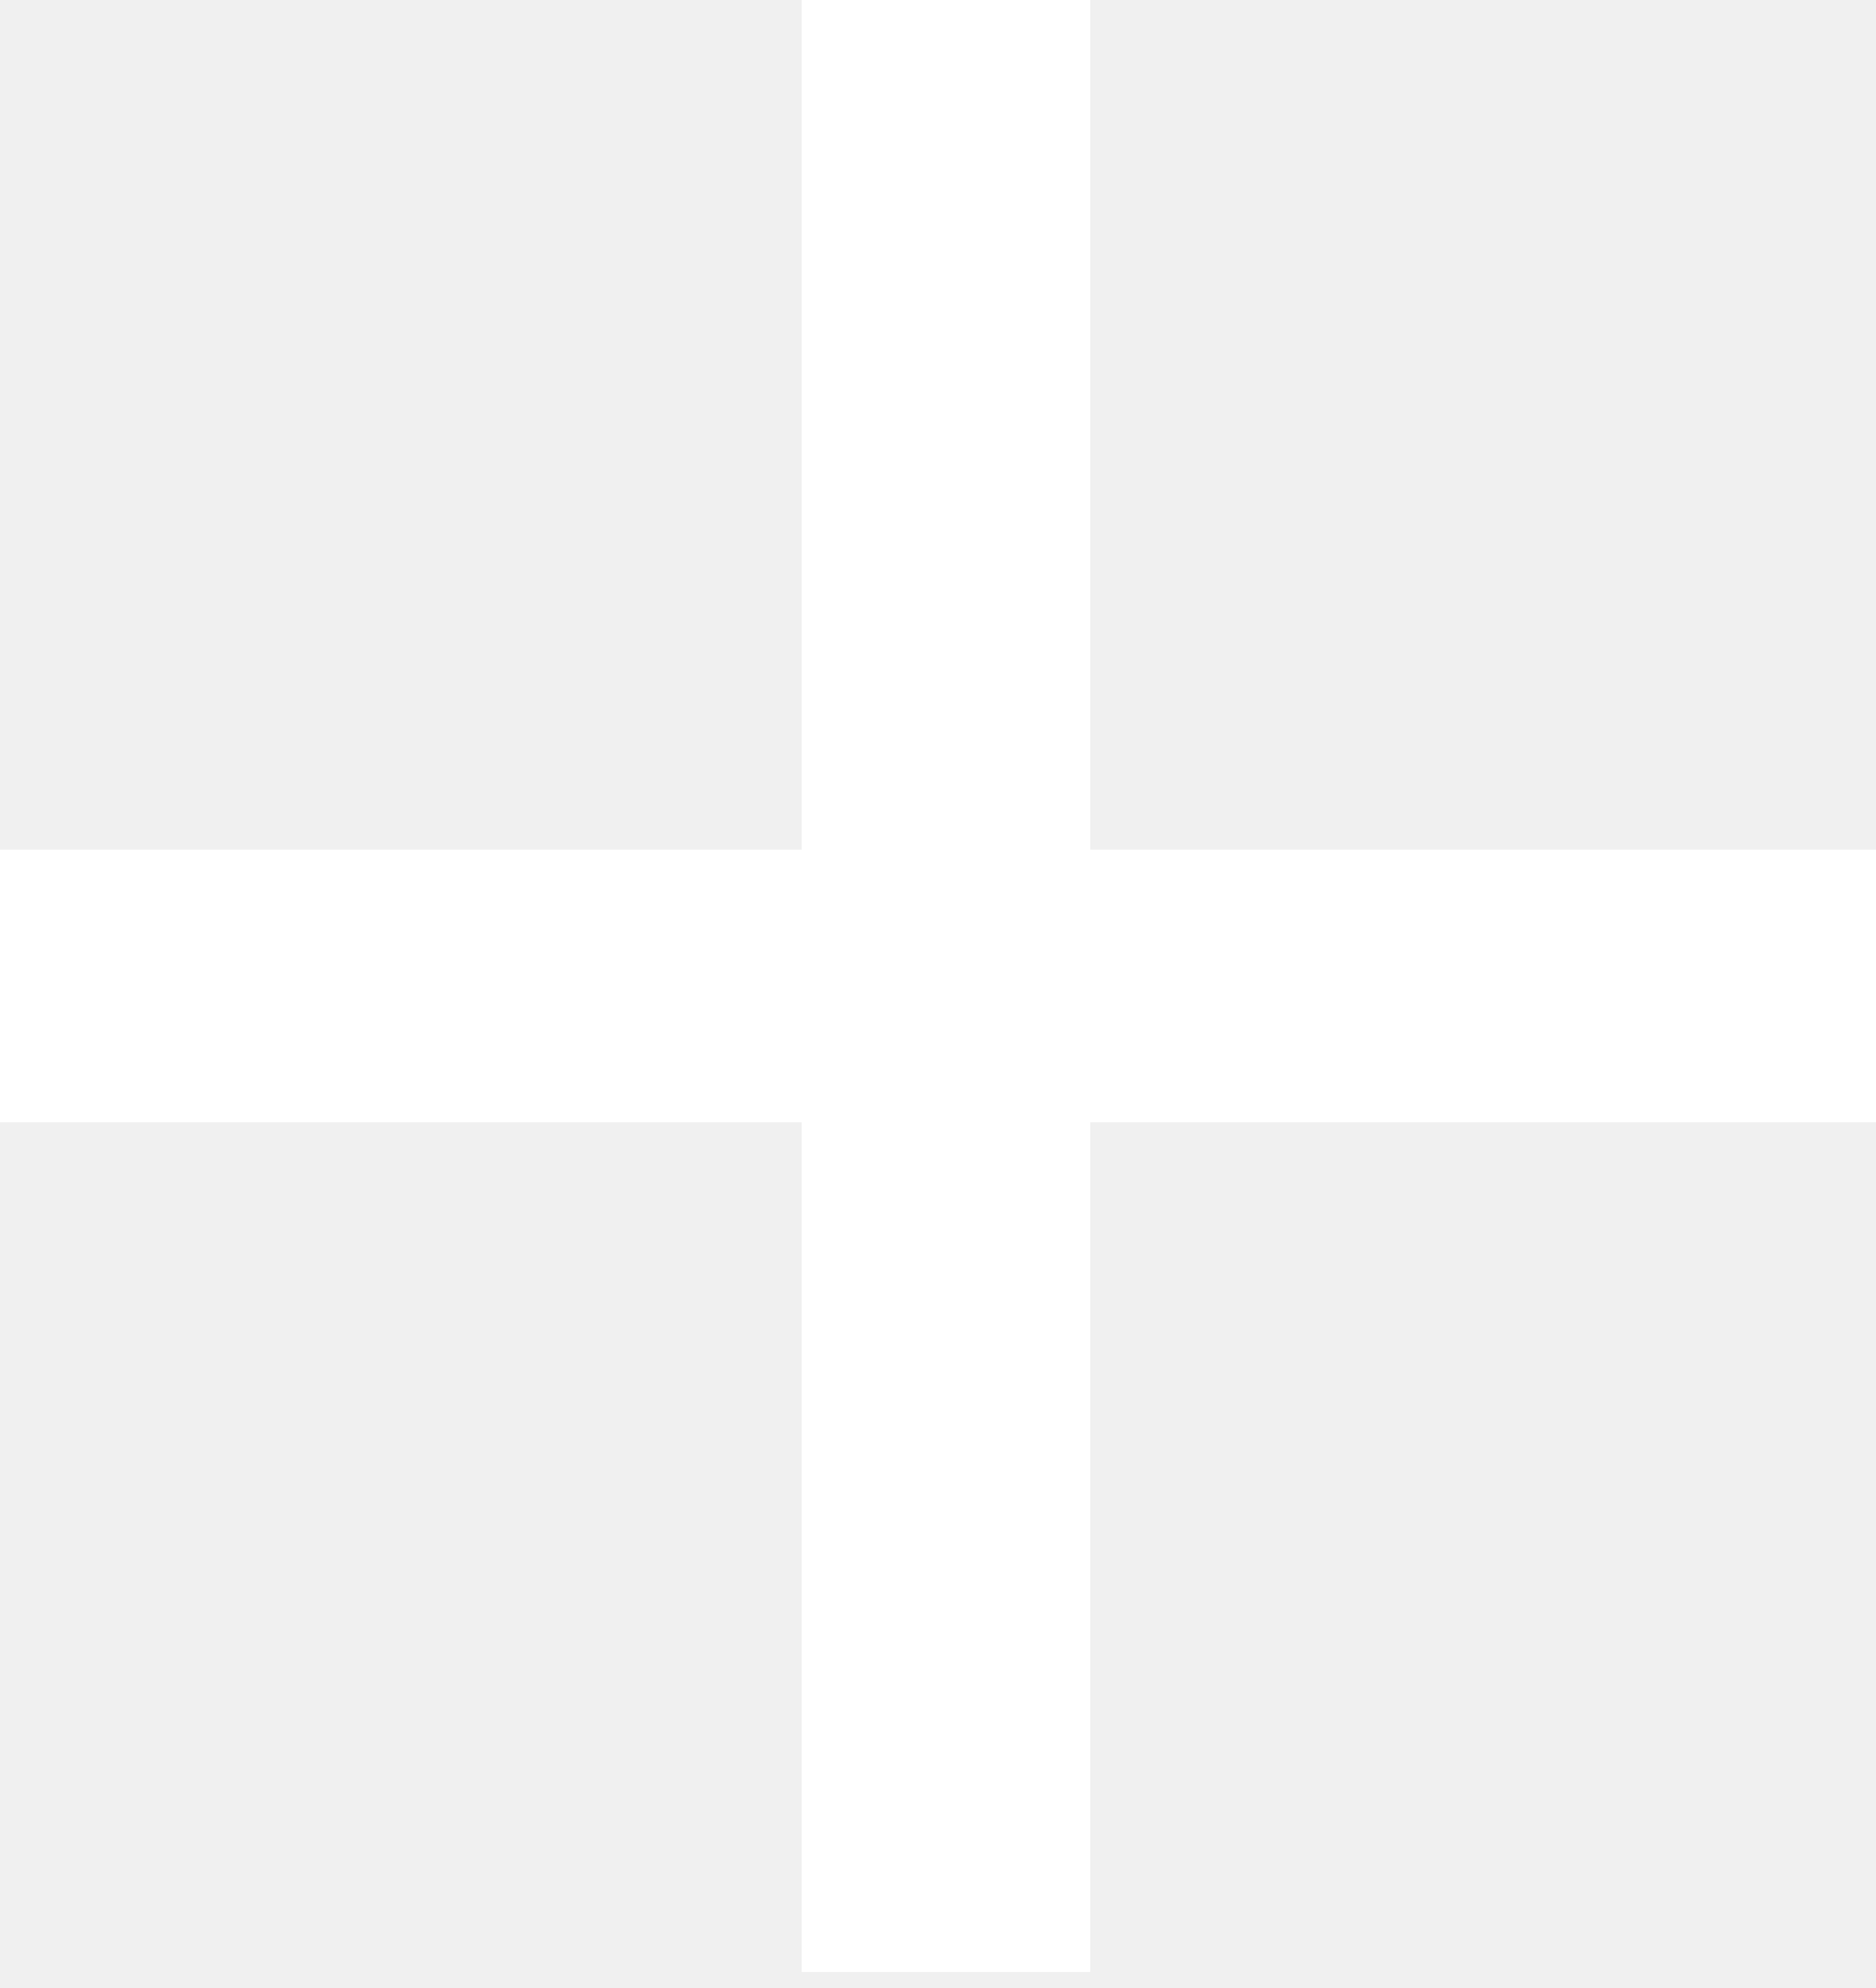
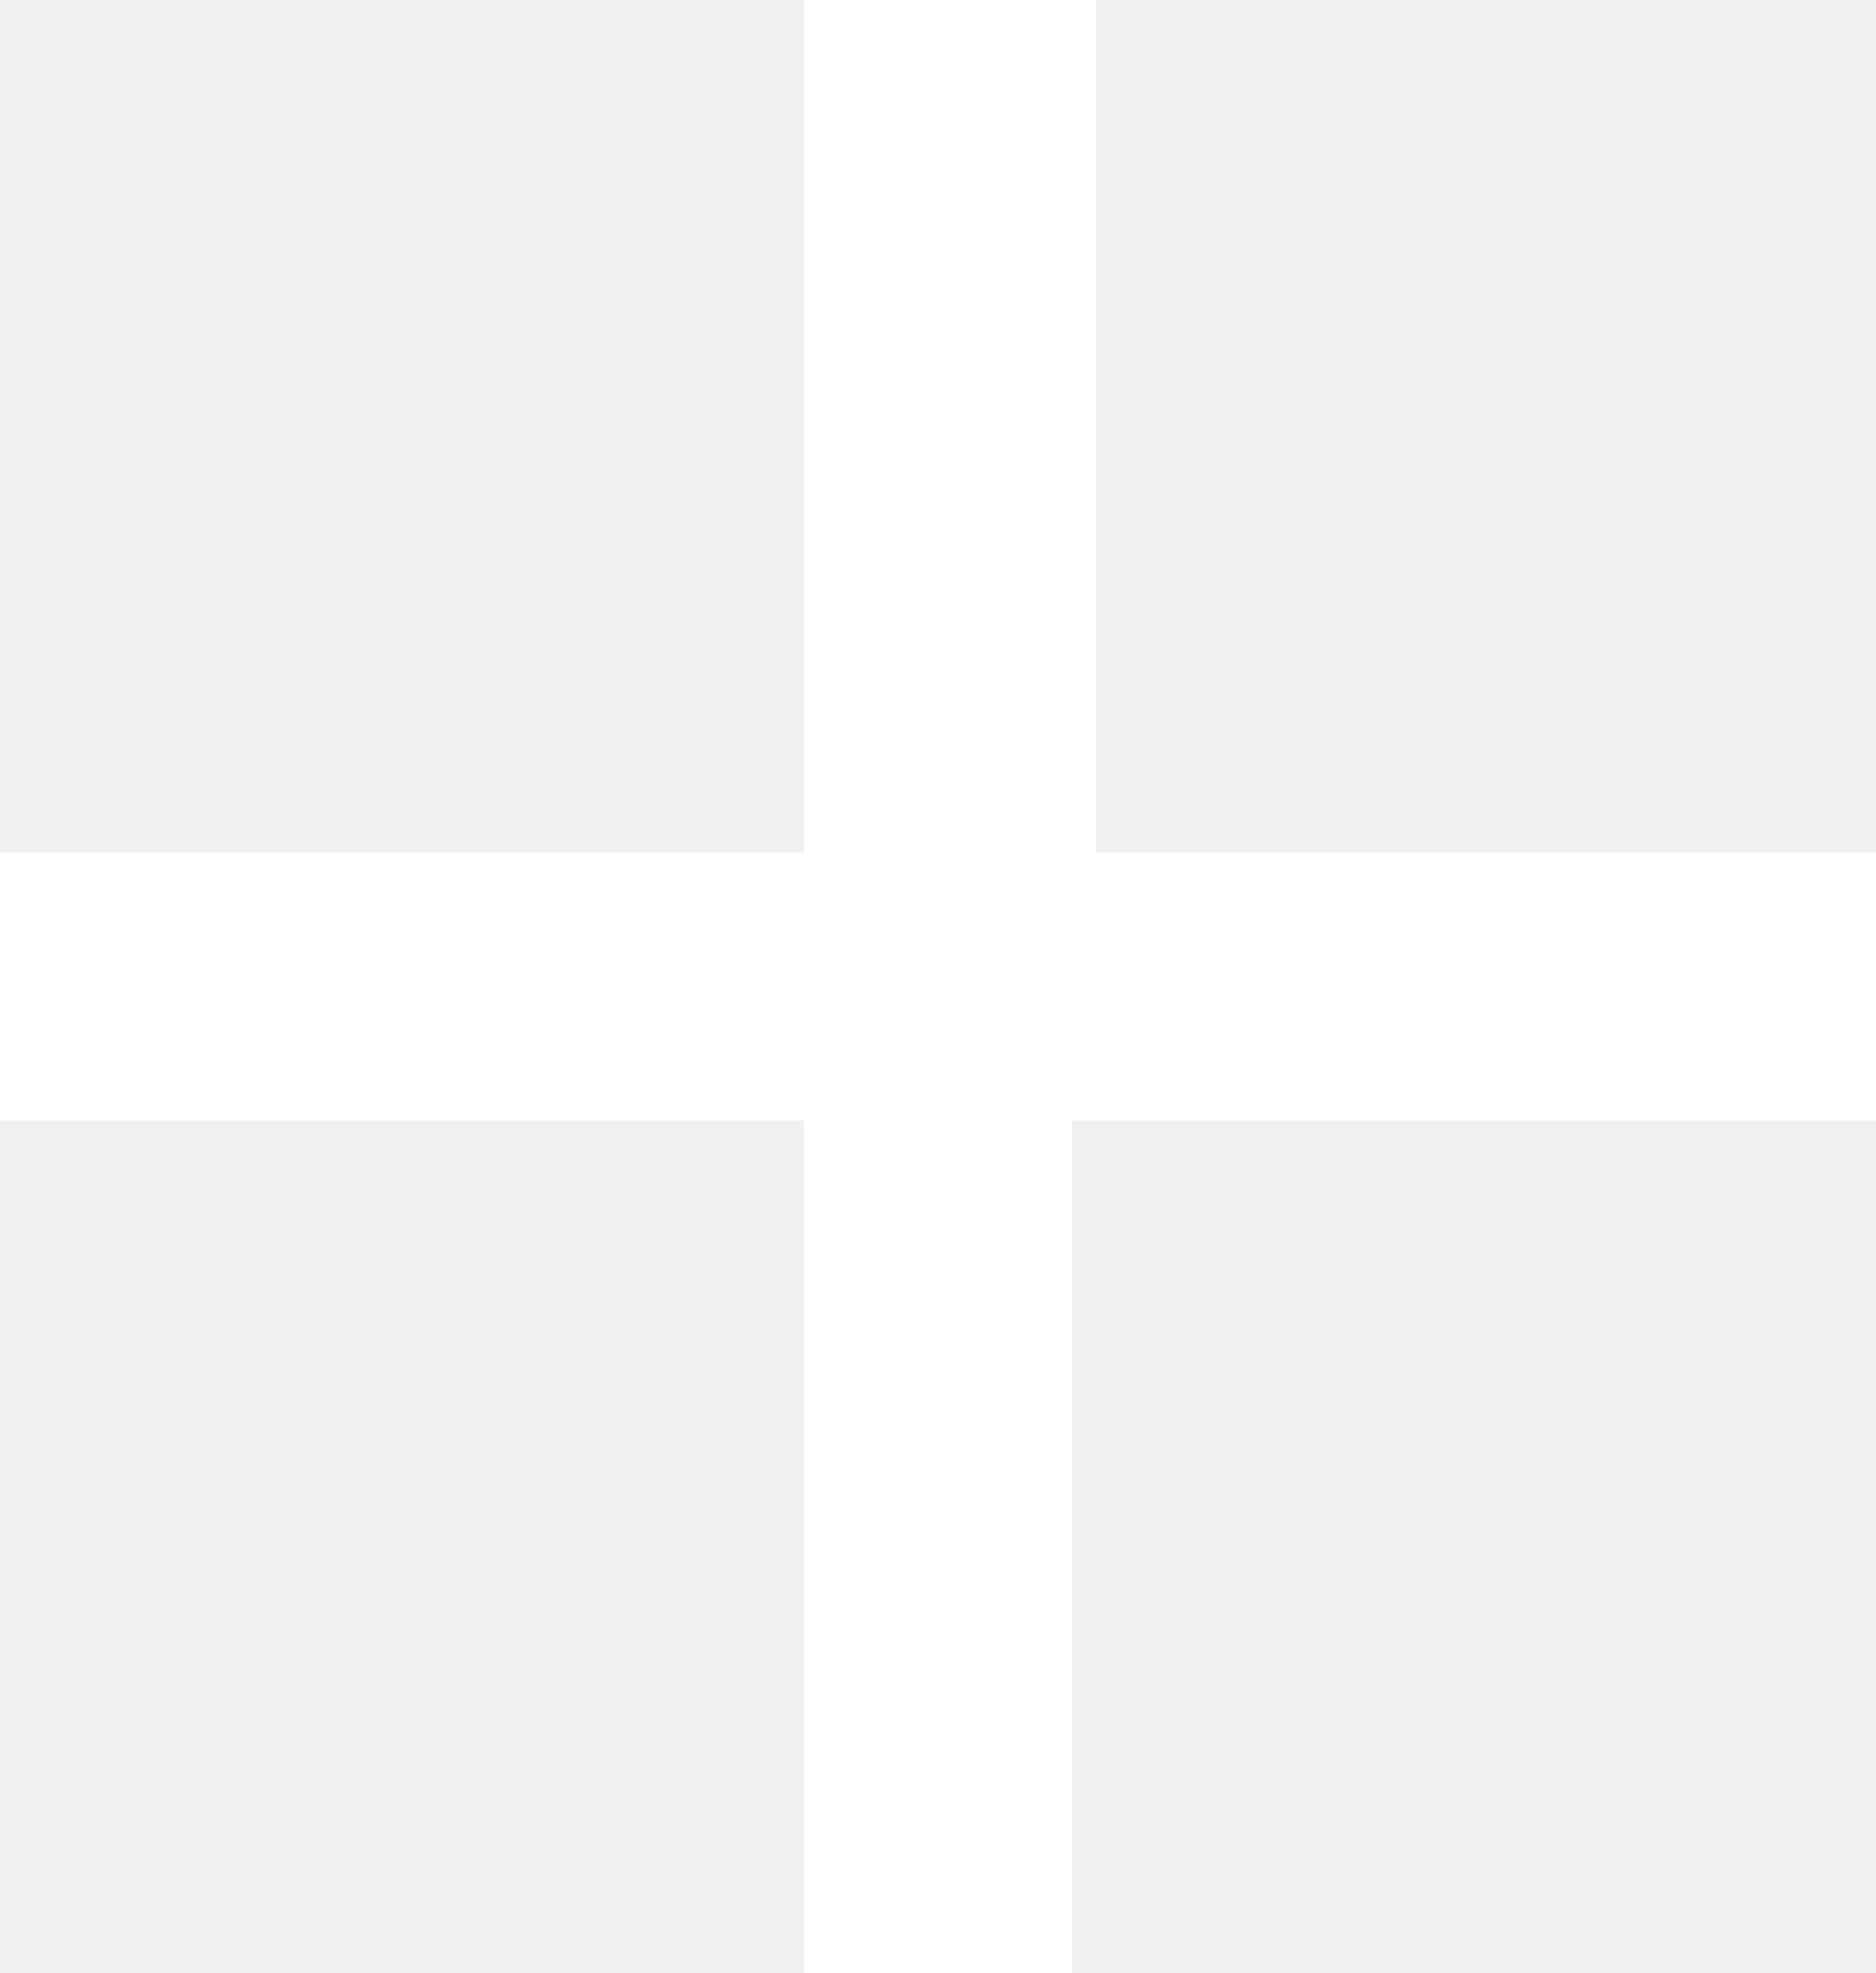
- <svg xmlns="http://www.w3.org/2000/svg" version="1.1" id="Layer_1" x="0px" y="0px" viewBox="0 0 11.7 12.4" style="enable-background:new 0 0 11.7 12.4;" xml:space="preserve">
+ <svg xmlns="http://www.w3.org/2000/svg" version="1.1" id="Layer_1" x="0px" y="0px" viewBox="0 0 7.7 8.1" style="enable-background:new 0 0 7.7 8.1;" xml:space="preserve">
  <style type="text/css">
	.st0{fill:#FFFFFF;}
</style>
  <g>
-     <path class="st0" d="M5,7H0V5.3h5V0h1.8v5.3h5V7h-5v5.3H5V7z" />
+     <path class="st0" d="M3.3,4.6H0V3.5h3.3V0h1.2v3.5h3.3v1.1H4.4v3.5H3.3V4.6z" />
  </g>
</svg>
